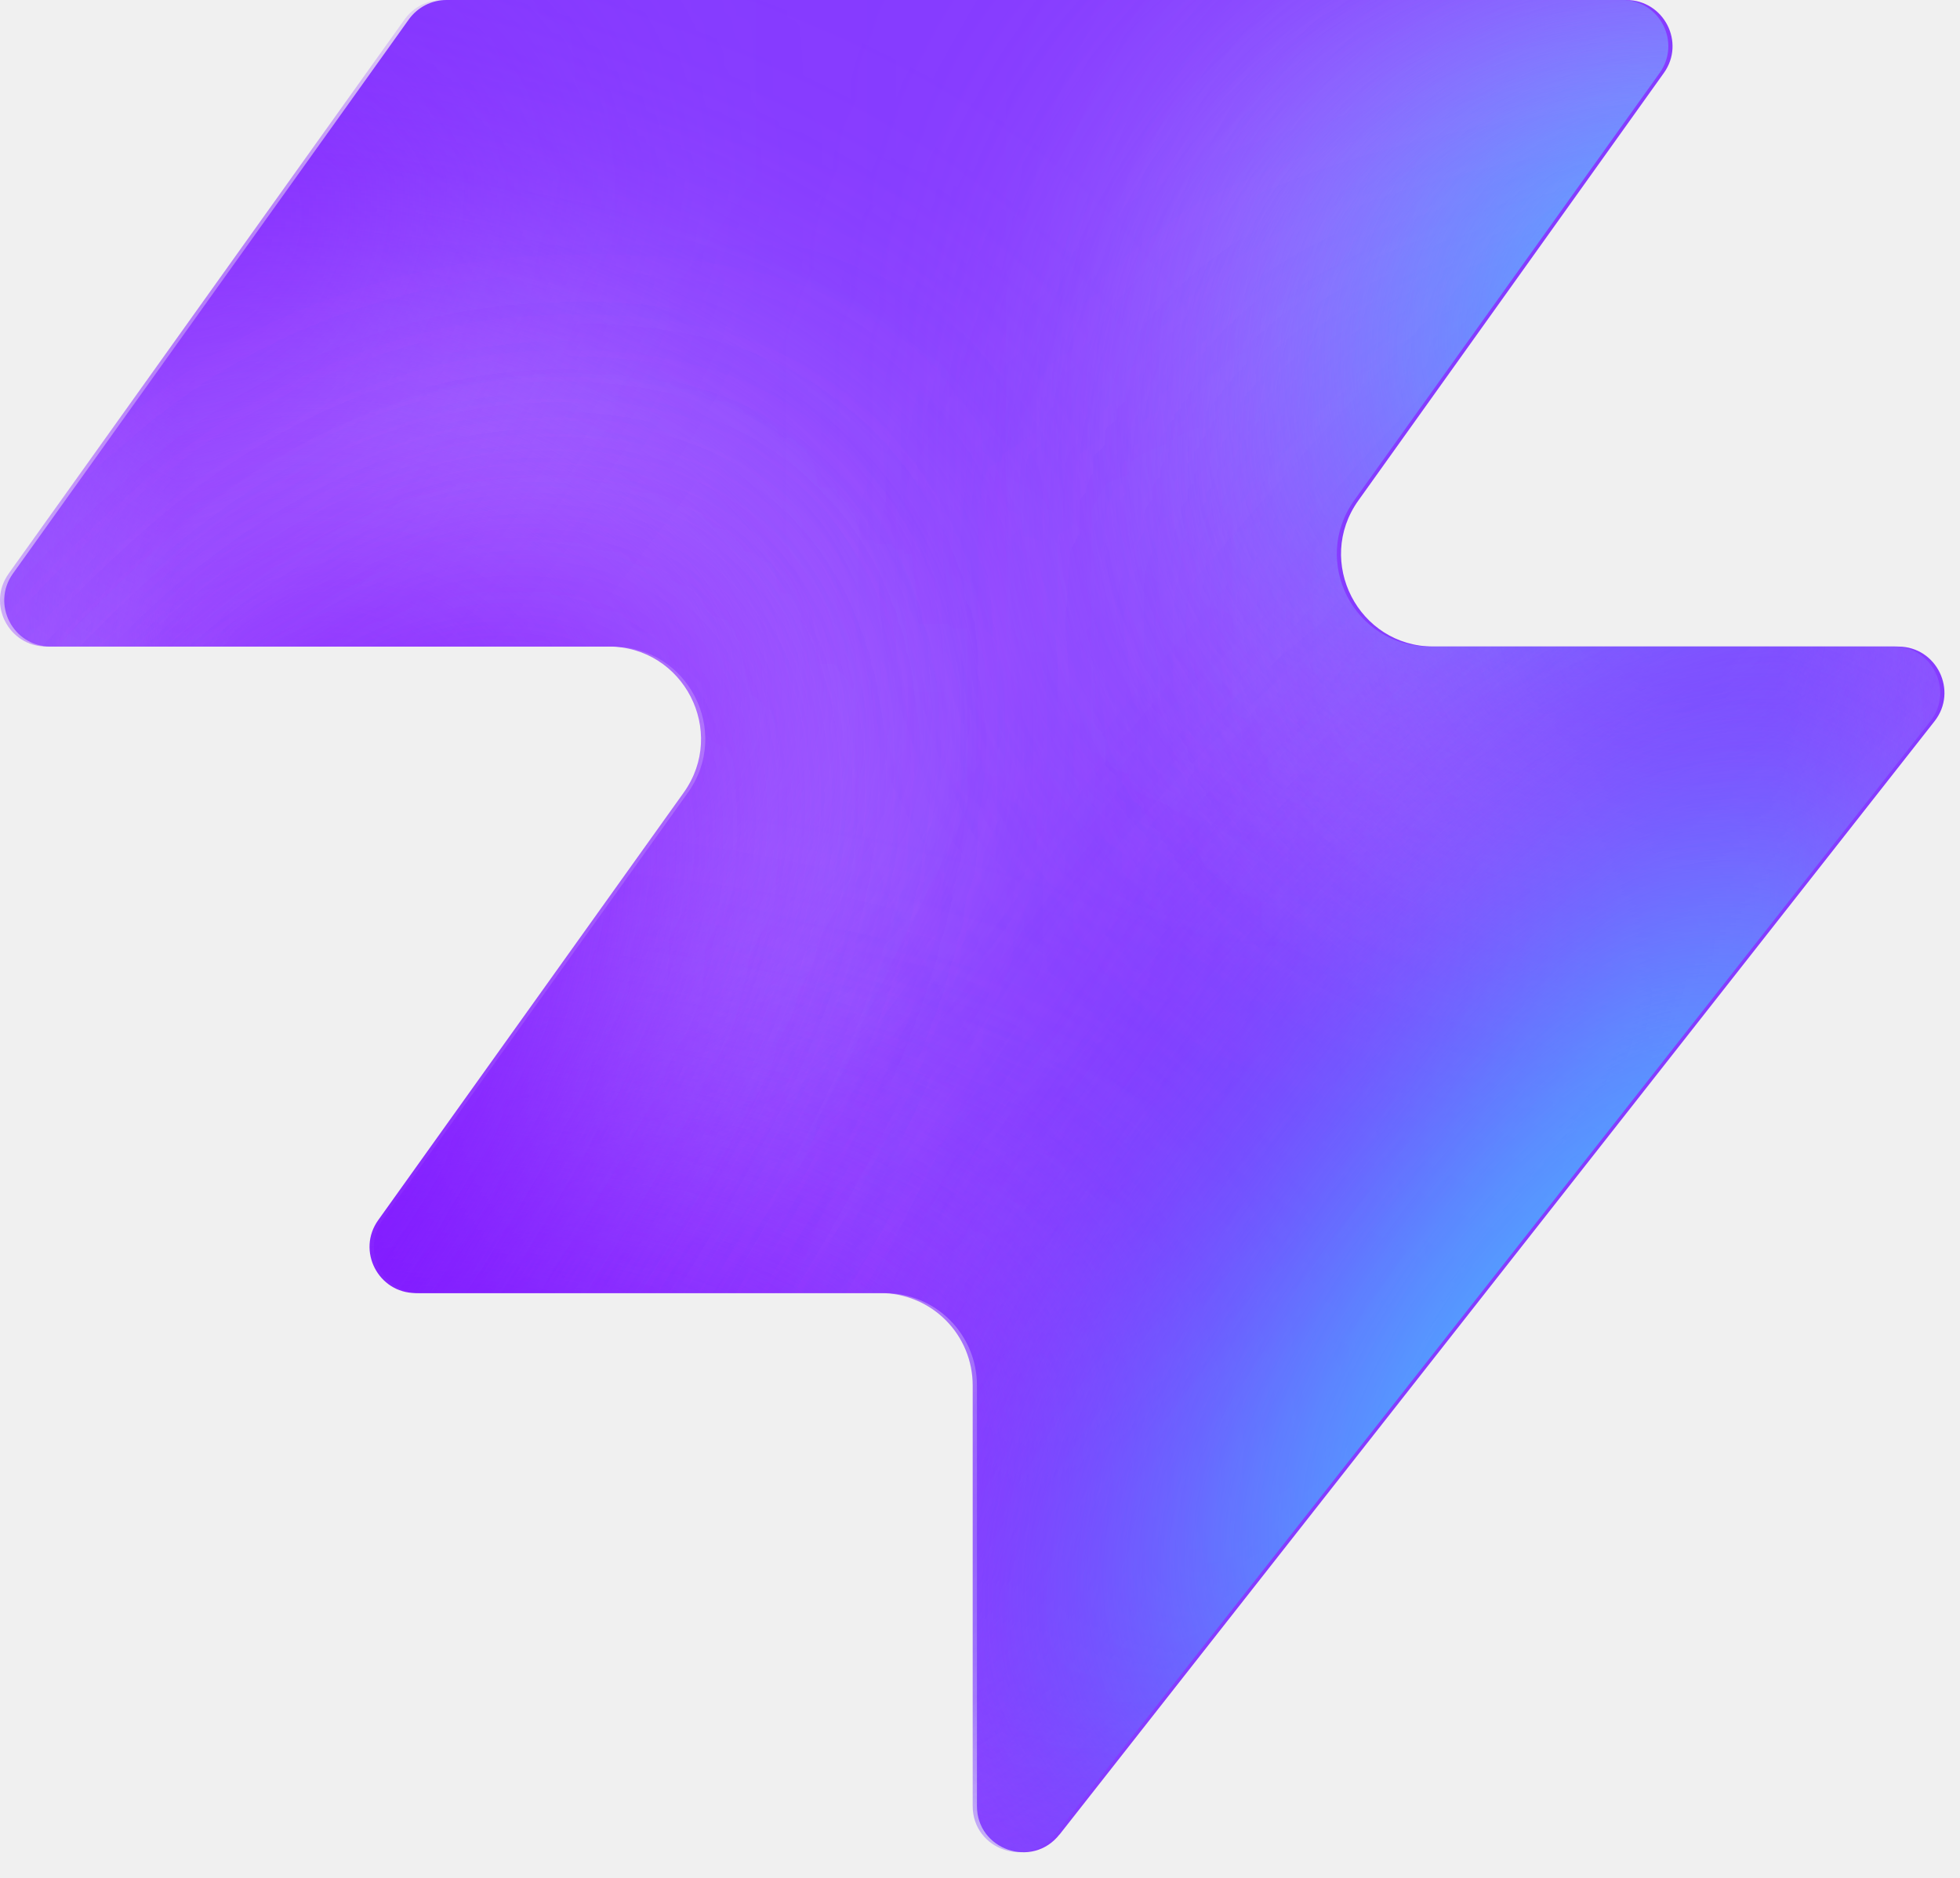
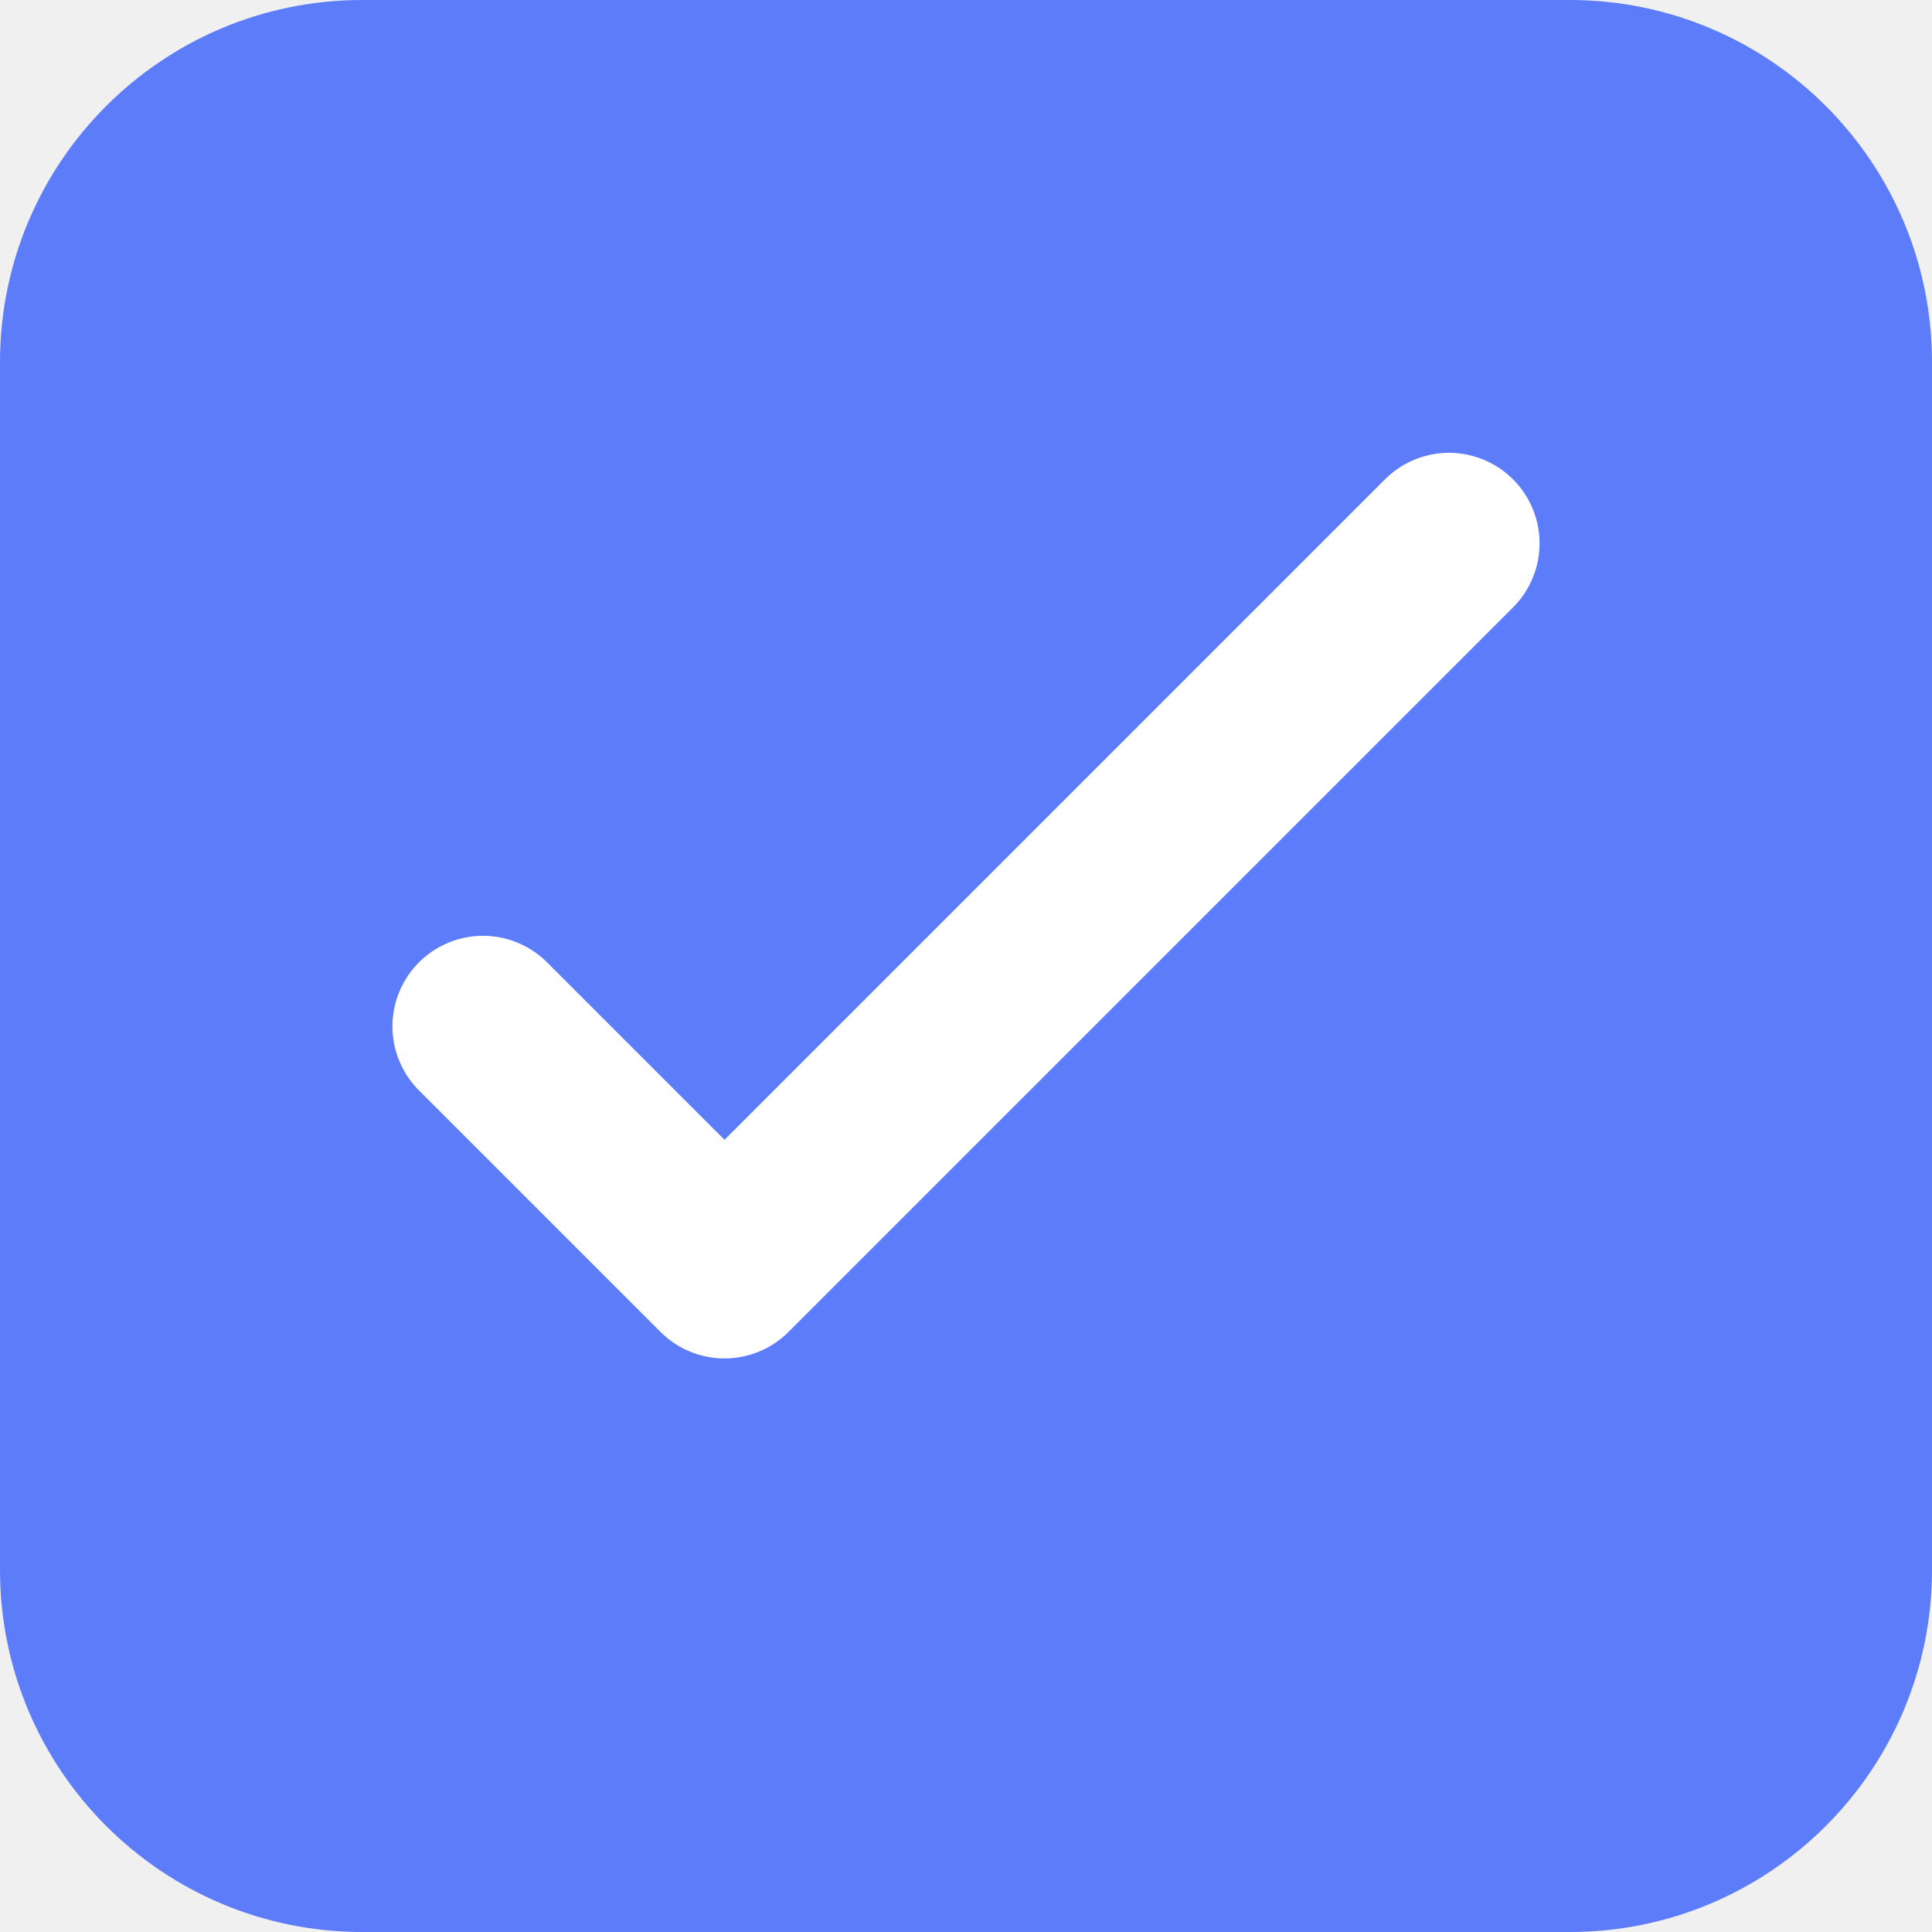
- <svg xmlns="http://www.w3.org/2000/svg" width="48" height="46" fill="none" viewBox="0 0 48 46">
-   <path fill="#863bff" d="M25.946 44.938c-.664.845-2.021.375-2.021-.698V33.937a2.26 2.26 0 0 0-2.262-2.262H10.287c-.92 0-1.456-1.04-.92-1.788l7.48-10.471c1.07-1.497 0-3.578-1.842-3.578H1.237c-.92 0-1.456-1.04-.92-1.788L10.013.474c.214-.297.556-.474.92-.474h28.894c.92 0 1.456 1.04.92 1.788l-7.48 10.471c-1.07 1.498 0 3.579 1.842 3.579h11.377c.943 0 1.473 1.088.89 1.83L25.947 44.94z" style="fill:#863bff;fill:color(display-p3 .525 .23 1);fill-opacity:1" />
-   <mask id="a" width="48" height="46" x="0" y="0" maskUnits="userSpaceOnUse" style="mask-type:alpha">
-     <path fill="#000" d="M25.842 44.938c-.664.844-2.021.375-2.021-.698V33.937a2.26 2.26 0 0 0-2.262-2.262H10.183c-.92 0-1.456-1.04-.92-1.788l7.48-10.471c1.07-1.498 0-3.579-1.842-3.579H1.133c-.92 0-1.456-1.04-.92-1.787L9.91.473c.214-.297.556-.474.92-.474h28.894c.92 0 1.456 1.04.92 1.788l-7.48 10.471c-1.07 1.498 0 3.578 1.842 3.578h11.377c.943 0 1.473 1.088.89 1.832L25.843 44.94z" style="fill:#000;fill-opacity:1" />
-   </mask>
-   <g mask="url(#a)">
-     <g filter="url(#b)">
-       <ellipse cx="5.508" cy="14.704" fill="#ede6ff" rx="5.508" ry="14.704" style="fill:#ede6ff;fill:color(display-p3 .927 .903 1);fill-opacity:1" transform="matrix(.00324 1 1 -.00324 -4.47 31.516)" />
-     </g>
-     <g filter="url(#c)">
-       <ellipse cx="10.399" cy="29.851" fill="#ede6ff" rx="10.399" ry="29.851" style="fill:#ede6ff;fill:color(display-p3 .927 .903 1);fill-opacity:1" transform="matrix(.00324 1 1 -.00324 -39.328 7.883)" />
-     </g>
-     <g filter="url(#d)">
-       <ellipse cx="5.508" cy="30.487" fill="#7e14ff" rx="5.508" ry="30.487" style="fill:#7e14ff;fill:color(display-p3 .492 .077 1);fill-opacity:1" transform="rotate(89.814 -25.913 -14.639)scale(1 -1)" />
-     </g>
-     <g filter="url(#e)">
-       <ellipse cx="5.508" cy="30.599" fill="#7e14ff" rx="5.508" ry="30.599" style="fill:#7e14ff;fill:color(display-p3 .492 .077 1);fill-opacity:1" transform="rotate(89.814 -32.644 -3.334)scale(1 -1)" />
-     </g>
-     <g filter="url(#f)">
-       <ellipse cx="5.508" cy="30.599" fill="#7e14ff" rx="5.508" ry="30.599" style="fill:#7e14ff;fill:color(display-p3 .492 .077 1);fill-opacity:1" transform="matrix(.00324 1 1 -.00324 -34.34 30.47)" />
-     </g>
-     <g filter="url(#g)">
-       <ellipse cx="14.072" cy="22.078" fill="#ede6ff" rx="14.072" ry="22.078" style="fill:#ede6ff;fill:color(display-p3 .927 .903 1);fill-opacity:1" transform="rotate(93.35 24.506 48.493)scale(-1 1)" />
-     </g>
-     <g filter="url(#h)">
-       <ellipse cx="3.47" cy="21.501" fill="#7e14ff" rx="3.47" ry="21.501" style="fill:#7e14ff;fill:color(display-p3 .492 .077 1);fill-opacity:1" transform="rotate(89.009 28.708 47.59)scale(-1 1)" />
-     </g>
-     <g filter="url(#i)">
-       <ellipse cx="3.47" cy="21.501" fill="#7e14ff" rx="3.47" ry="21.501" style="fill:#7e14ff;fill:color(display-p3 .492 .077 1);fill-opacity:1" transform="rotate(89.009 28.708 47.59)scale(-1 1)" />
-     </g>
-     <g filter="url(#j)">
-       <ellipse cx=".387" cy="8.972" fill="#7e14ff" rx="4.407" ry="29.108" style="fill:#7e14ff;fill:color(display-p3 .492 .077 1);fill-opacity:1" transform="rotate(39.51 .387 8.972)" />
-     </g>
-     <g filter="url(#k)">
-       <ellipse cx="47.523" cy="-6.092" fill="#7e14ff" rx="4.407" ry="29.108" style="fill:#7e14ff;fill:color(display-p3 .492 .077 1);fill-opacity:1" transform="rotate(37.892 47.523 -6.092)" />
-     </g>
-     <g filter="url(#l)">
-       <ellipse cx="41.412" cy="6.333" fill="#47bfff" rx="5.971" ry="9.665" style="fill:#47bfff;fill:color(display-p3 .28 .748 1);fill-opacity:1" transform="rotate(37.892 41.412 6.333)" />
-     </g>
-     <g filter="url(#m)">
-       <ellipse cx="-1.879" cy="38.332" fill="#7e14ff" rx="4.407" ry="29.108" style="fill:#7e14ff;fill:color(display-p3 .492 .077 1);fill-opacity:1" transform="rotate(37.892 -1.88 38.332)" />
-     </g>
-     <g filter="url(#n)">
-       <ellipse cx="-1.879" cy="38.332" fill="#7e14ff" rx="4.407" ry="29.108" style="fill:#7e14ff;fill:color(display-p3 .492 .077 1);fill-opacity:1" transform="rotate(37.892 -1.88 38.332)" />
-     </g>
-     <g filter="url(#o)">
-       <ellipse cx="35.651" cy="29.907" fill="#7e14ff" rx="4.407" ry="29.108" style="fill:#7e14ff;fill:color(display-p3 .492 .077 1);fill-opacity:1" transform="rotate(37.892 35.651 29.907)" />
-     </g>
-     <g filter="url(#p)">
-       <ellipse cx="38.418" cy="32.4" fill="#47bfff" rx="5.971" ry="15.297" style="fill:#47bfff;fill:color(display-p3 .28 .748 1);fill-opacity:1" transform="rotate(37.892 38.418 32.4)" />
-     </g>
-   </g>
-   <defs>
-     <filter id="b" width="60.045" height="41.654" x="-19.77" y="16.149" color-interpolation-filters="sRGB" filterUnits="userSpaceOnUse">
-       <feFlood flood-opacity="0" result="BackgroundImageFix" />
-       <feBlend in="SourceGraphic" in2="BackgroundImageFix" result="shape" />
-       <feGaussianBlur result="effect1_foregroundBlur_2002_17158" stdDeviation="7.659" />
-     </filter>
-     <filter id="c" width="90.34" height="51.437" x="-54.613" y="-7.533" color-interpolation-filters="sRGB" filterUnits="userSpaceOnUse">
-       <feFlood flood-opacity="0" result="BackgroundImageFix" />
-       <feBlend in="SourceGraphic" in2="BackgroundImageFix" result="shape" />
-       <feGaussianBlur result="effect1_foregroundBlur_2002_17158" stdDeviation="7.659" />
-     </filter>
-     <filter id="d" width="79.355" height="29.4" x="-49.64" y="2.03" color-interpolation-filters="sRGB" filterUnits="userSpaceOnUse">
-       <feFlood flood-opacity="0" result="BackgroundImageFix" />
-       <feBlend in="SourceGraphic" in2="BackgroundImageFix" result="shape" />
-       <feGaussianBlur result="effect1_foregroundBlur_2002_17158" stdDeviation="4.596" />
-     </filter>
-     <filter id="e" width="79.579" height="29.4" x="-45.045" y="20.029" color-interpolation-filters="sRGB" filterUnits="userSpaceOnUse">
-       <feFlood flood-opacity="0" result="BackgroundImageFix" />
-       <feBlend in="SourceGraphic" in2="BackgroundImageFix" result="shape" />
-       <feGaussianBlur result="effect1_foregroundBlur_2002_17158" stdDeviation="4.596" />
-     </filter>
-     <filter id="f" width="79.579" height="29.4" x="-43.513" y="21.178" color-interpolation-filters="sRGB" filterUnits="userSpaceOnUse">
-       <feFlood flood-opacity="0" result="BackgroundImageFix" />
-       <feBlend in="SourceGraphic" in2="BackgroundImageFix" result="shape" />
-       <feGaussianBlur result="effect1_foregroundBlur_2002_17158" stdDeviation="4.596" />
-     </filter>
-     <filter id="g" width="74.749" height="58.852" x="15.756" y="-17.901" color-interpolation-filters="sRGB" filterUnits="userSpaceOnUse">
-       <feFlood flood-opacity="0" result="BackgroundImageFix" />
-       <feBlend in="SourceGraphic" in2="BackgroundImageFix" result="shape" />
-       <feGaussianBlur result="effect1_foregroundBlur_2002_17158" stdDeviation="7.659" />
-     </filter>
-     <filter id="h" width="61.377" height="25.362" x="23.548" y="2.284" color-interpolation-filters="sRGB" filterUnits="userSpaceOnUse">
-       <feFlood flood-opacity="0" result="BackgroundImageFix" />
-       <feBlend in="SourceGraphic" in2="BackgroundImageFix" result="shape" />
-       <feGaussianBlur result="effect1_foregroundBlur_2002_17158" stdDeviation="4.596" />
-     </filter>
-     <filter id="i" width="61.377" height="25.362" x="23.548" y="2.284" color-interpolation-filters="sRGB" filterUnits="userSpaceOnUse">
-       <feFlood flood-opacity="0" result="BackgroundImageFix" />
-       <feBlend in="SourceGraphic" in2="BackgroundImageFix" result="shape" />
-       <feGaussianBlur result="effect1_foregroundBlur_2002_17158" stdDeviation="4.596" />
-     </filter>
-     <filter id="j" width="56.045" height="63.649" x="-27.636" y="-22.853" color-interpolation-filters="sRGB" filterUnits="userSpaceOnUse">
-       <feFlood flood-opacity="0" result="BackgroundImageFix" />
-       <feBlend in="SourceGraphic" in2="BackgroundImageFix" result="shape" />
-       <feGaussianBlur result="effect1_foregroundBlur_2002_17158" stdDeviation="4.596" />
-     </filter>
-     <filter id="k" width="54.814" height="64.646" x="20.116" y="-38.415" color-interpolation-filters="sRGB" filterUnits="userSpaceOnUse">
-       <feFlood flood-opacity="0" result="BackgroundImageFix" />
-       <feBlend in="SourceGraphic" in2="BackgroundImageFix" result="shape" />
-       <feGaussianBlur result="effect1_foregroundBlur_2002_17158" stdDeviation="4.596" />
-     </filter>
-     <filter id="l" width="33.541" height="35.313" x="24.641" y="-11.323" color-interpolation-filters="sRGB" filterUnits="userSpaceOnUse">
-       <feFlood flood-opacity="0" result="BackgroundImageFix" />
-       <feBlend in="SourceGraphic" in2="BackgroundImageFix" result="shape" />
-       <feGaussianBlur result="effect1_foregroundBlur_2002_17158" stdDeviation="4.596" />
-     </filter>
-     <filter id="m" width="54.814" height="64.646" x="-29.286" y="6.009" color-interpolation-filters="sRGB" filterUnits="userSpaceOnUse">
-       <feFlood flood-opacity="0" result="BackgroundImageFix" />
-       <feBlend in="SourceGraphic" in2="BackgroundImageFix" result="shape" />
-       <feGaussianBlur result="effect1_foregroundBlur_2002_17158" stdDeviation="4.596" />
-     </filter>
-     <filter id="n" width="54.814" height="64.646" x="-29.286" y="6.009" color-interpolation-filters="sRGB" filterUnits="userSpaceOnUse">
-       <feFlood flood-opacity="0" result="BackgroundImageFix" />
-       <feBlend in="SourceGraphic" in2="BackgroundImageFix" result="shape" />
-       <feGaussianBlur result="effect1_foregroundBlur_2002_17158" stdDeviation="4.596" />
-     </filter>
-     <filter id="o" width="54.814" height="64.646" x="8.244" y="-2.416" color-interpolation-filters="sRGB" filterUnits="userSpaceOnUse">
-       <feFlood flood-opacity="0" result="BackgroundImageFix" />
-       <feBlend in="SourceGraphic" in2="BackgroundImageFix" result="shape" />
-       <feGaussianBlur result="effect1_foregroundBlur_2002_17158" stdDeviation="4.596" />
-     </filter>
-     <filter id="p" width="39.409" height="43.623" x="18.713" y="10.588" color-interpolation-filters="sRGB" filterUnits="userSpaceOnUse">
-       <feFlood flood-opacity="0" result="BackgroundImageFix" />
-       <feBlend in="SourceGraphic" in2="BackgroundImageFix" result="shape" />
-       <feGaussianBlur result="effect1_foregroundBlur_2002_17158" stdDeviation="4.596" />
-     </filter>
-   </defs>
+ <svg xmlns="http://www.w3.org/2000/svg" viewBox="0 0 32 32">
+   <rect width="32" height="32" rx="6" fill="#5c7cfa" />
+   <path d="M8 17l4 4 12-12" stroke="#fff" stroke-width="3" stroke-linecap="round" stroke-linejoin="round" fill="none" />
</svg>
